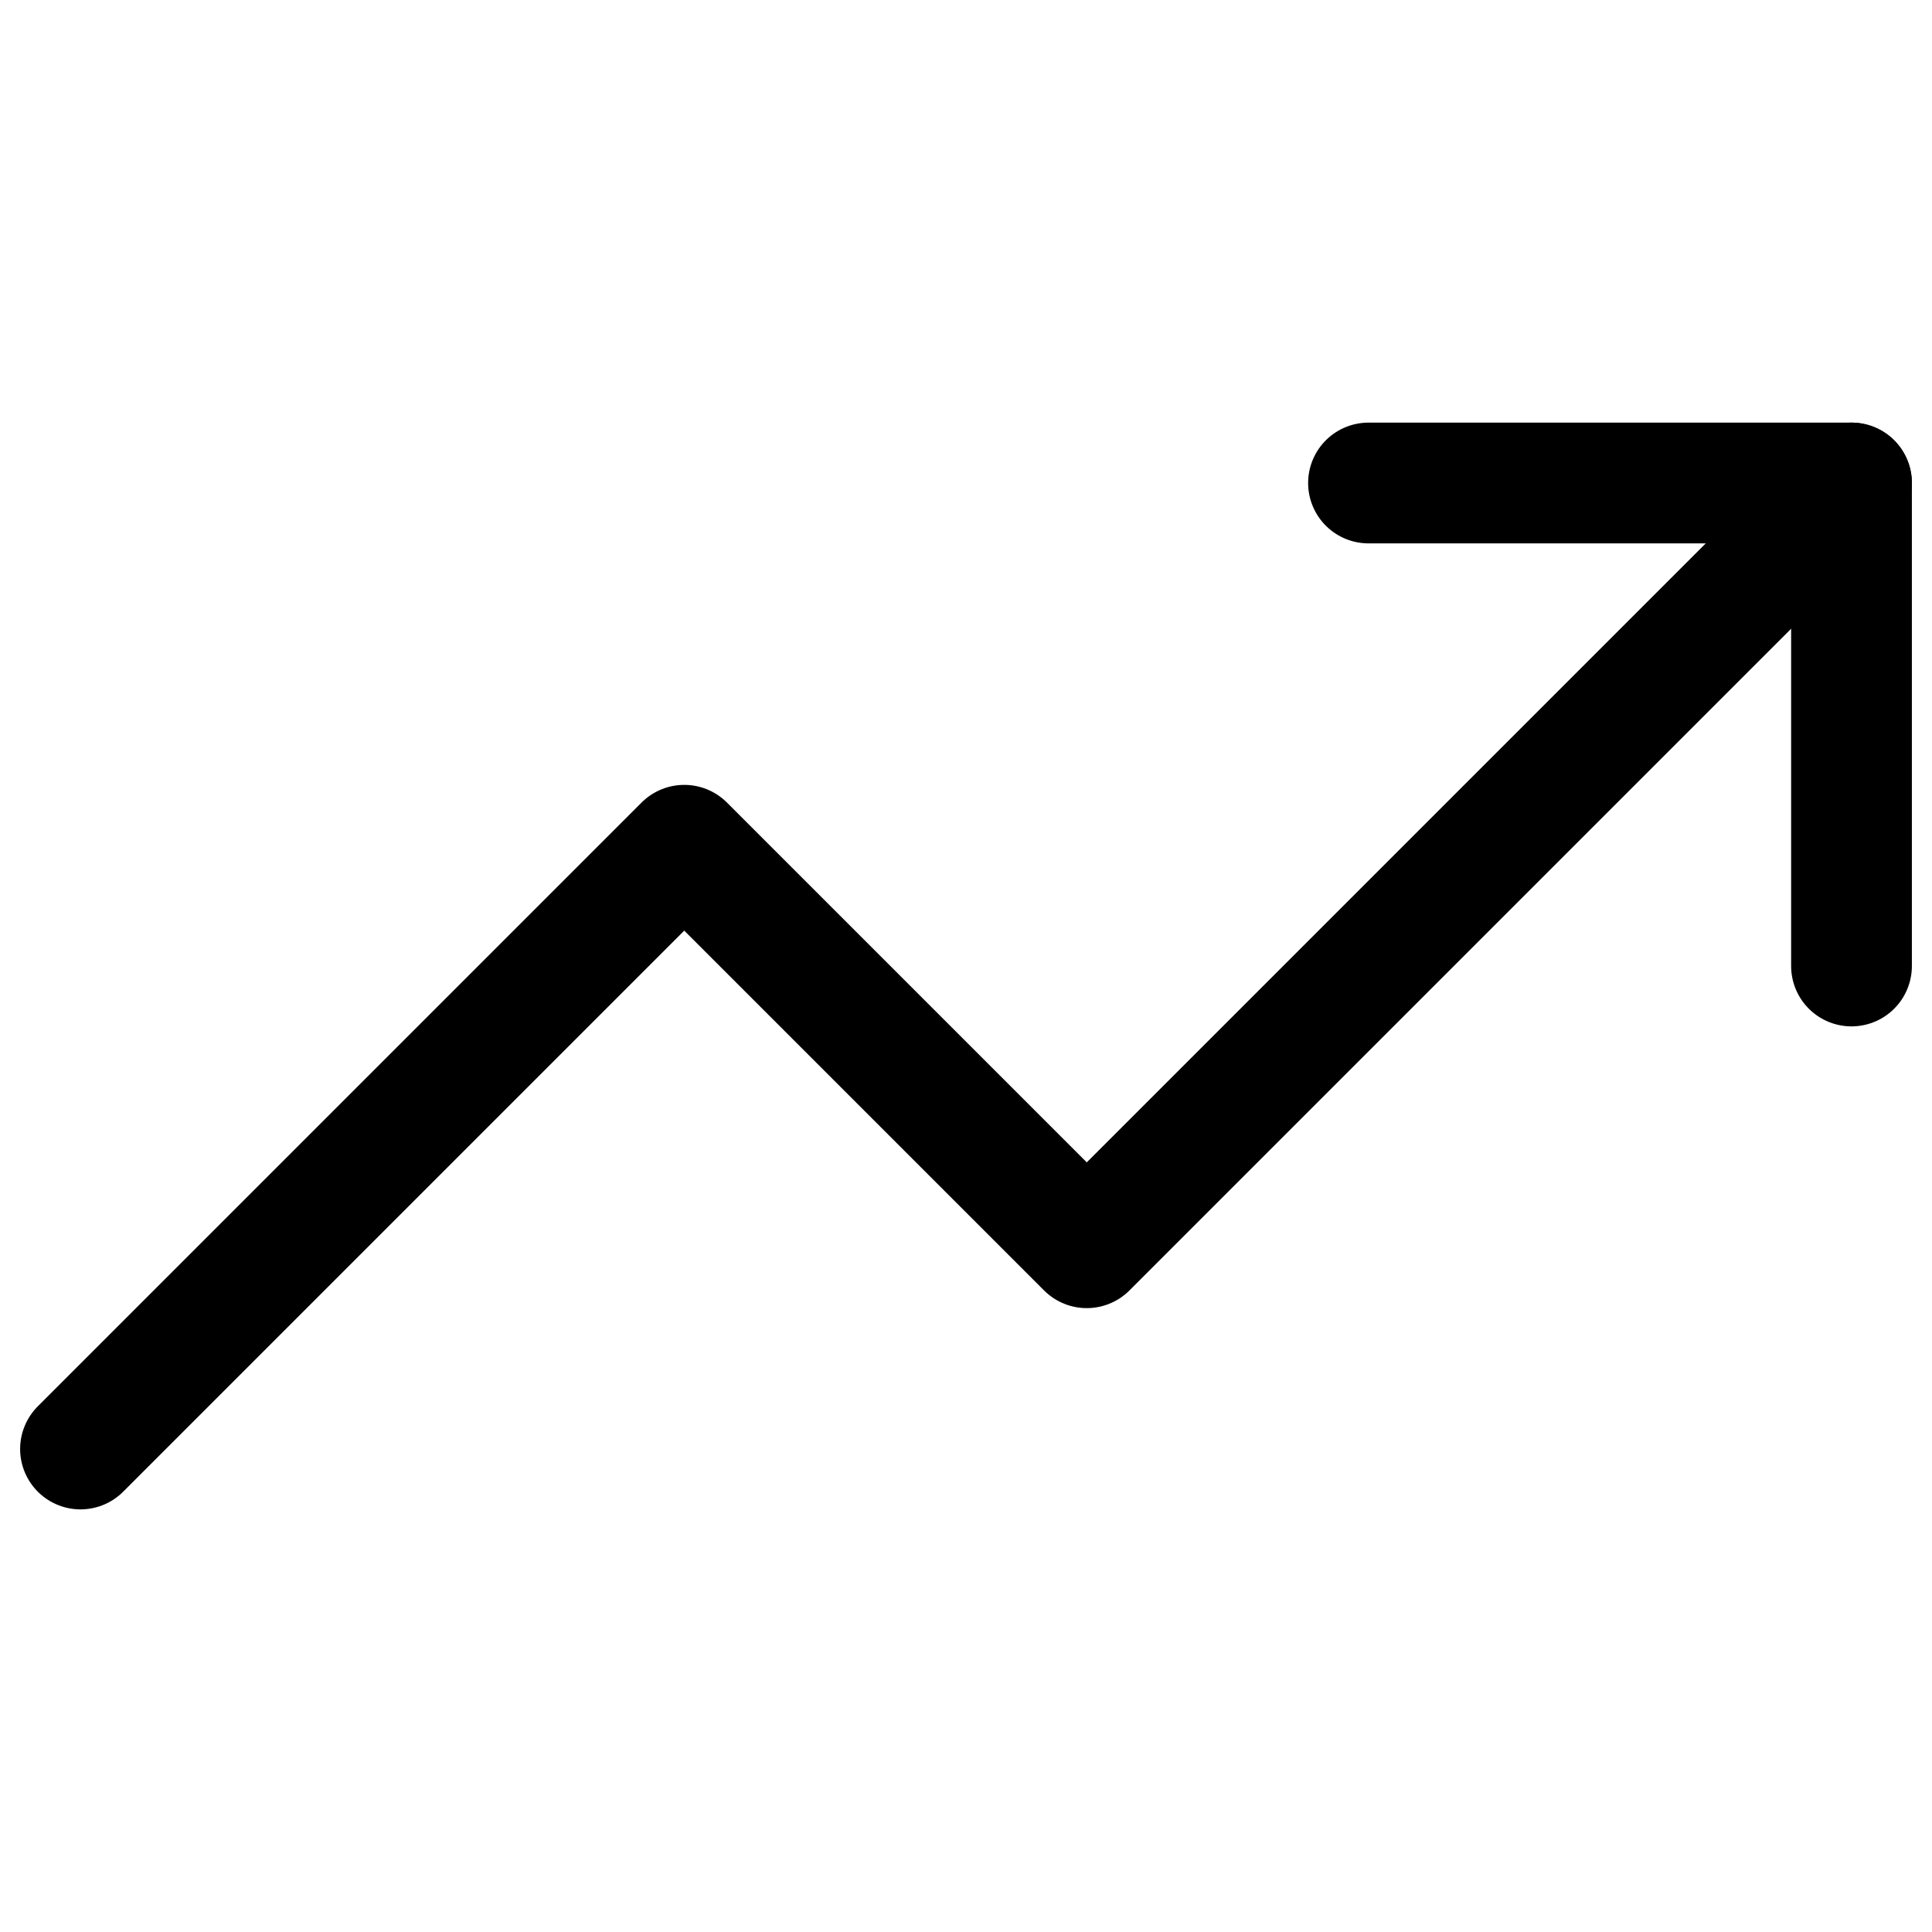
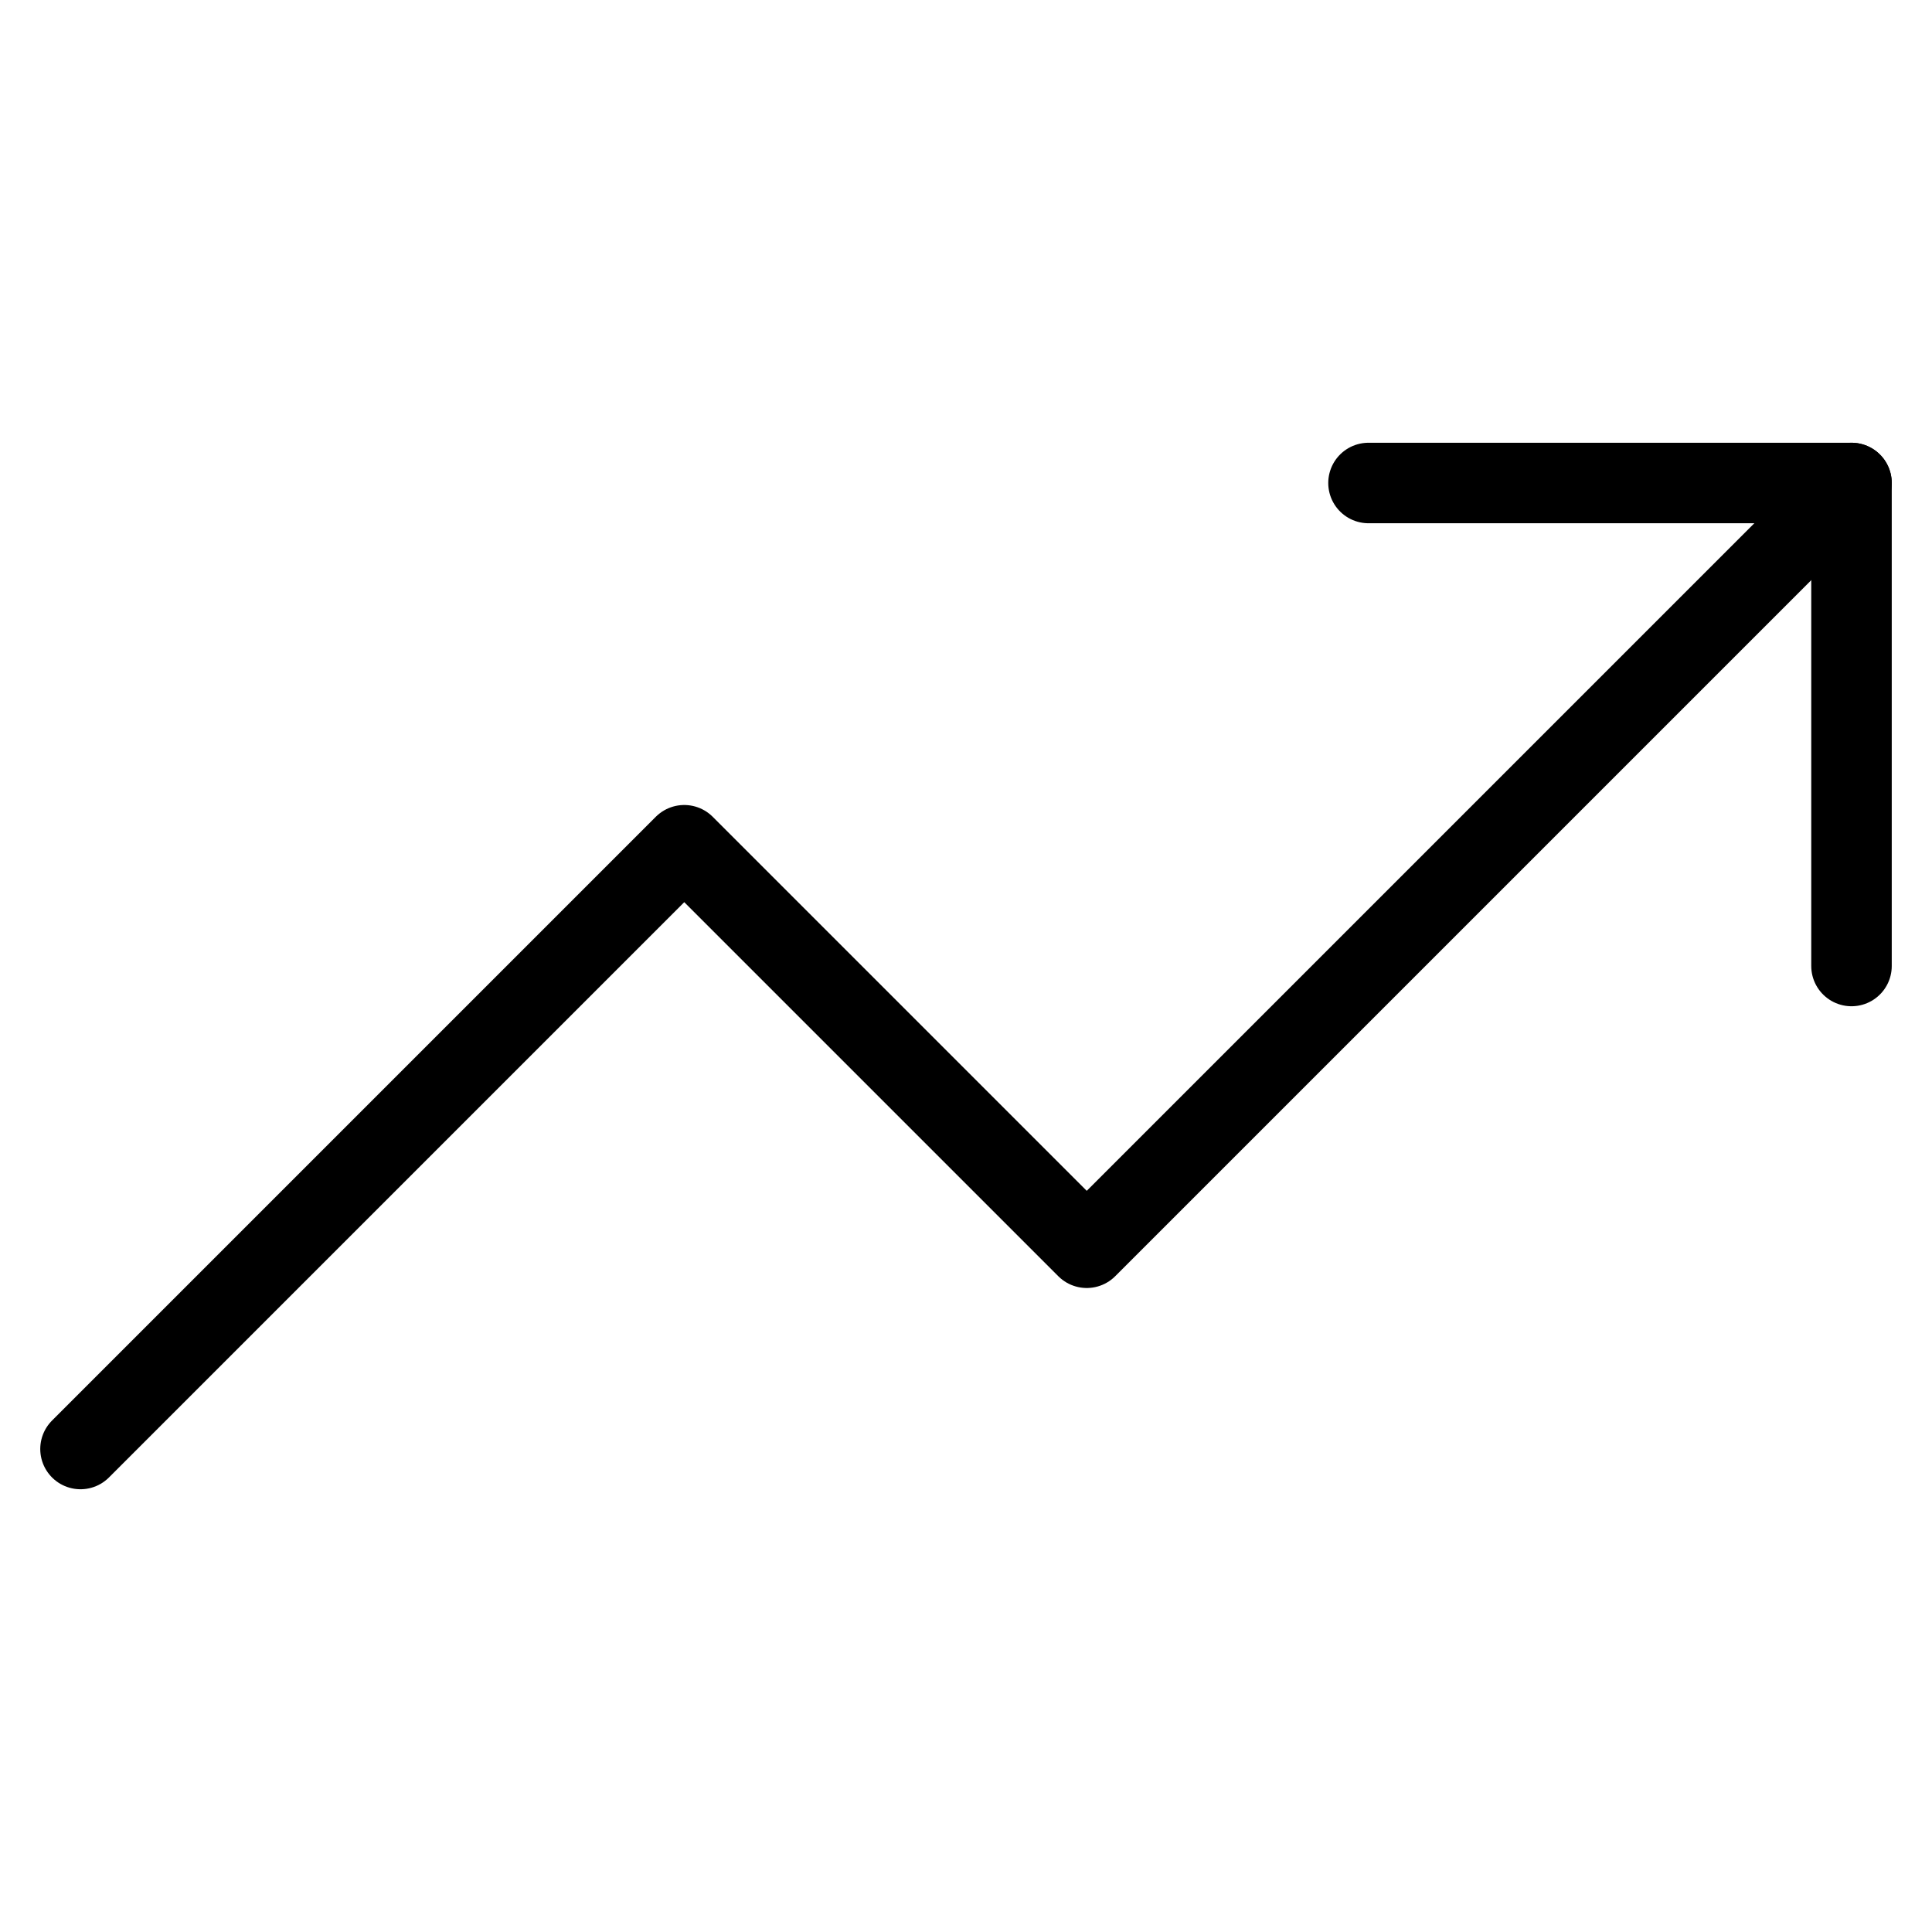
- <svg xmlns="http://www.w3.org/2000/svg" width="24" height="24" viewBox="0 0 24 24" fill="none" stroke="currentColor" stroke-width="1.5" stroke-linecap="round" stroke-linejoin="round" class="feather feather-trending-up">
+ <svg xmlns="http://www.w3.org/2000/svg" width="24" height="24" viewBox="0 0 24 24" fill="none" stroke="currentColor" stroke-width="1" stroke-linecap="round" stroke-linejoin="round" class="feather feather-trending-up">
  <polyline points="23 6 13.5 15.5 8.5 10.5 1 18" />
  <polyline points="17 6 23 6 23 12" />
</svg>
